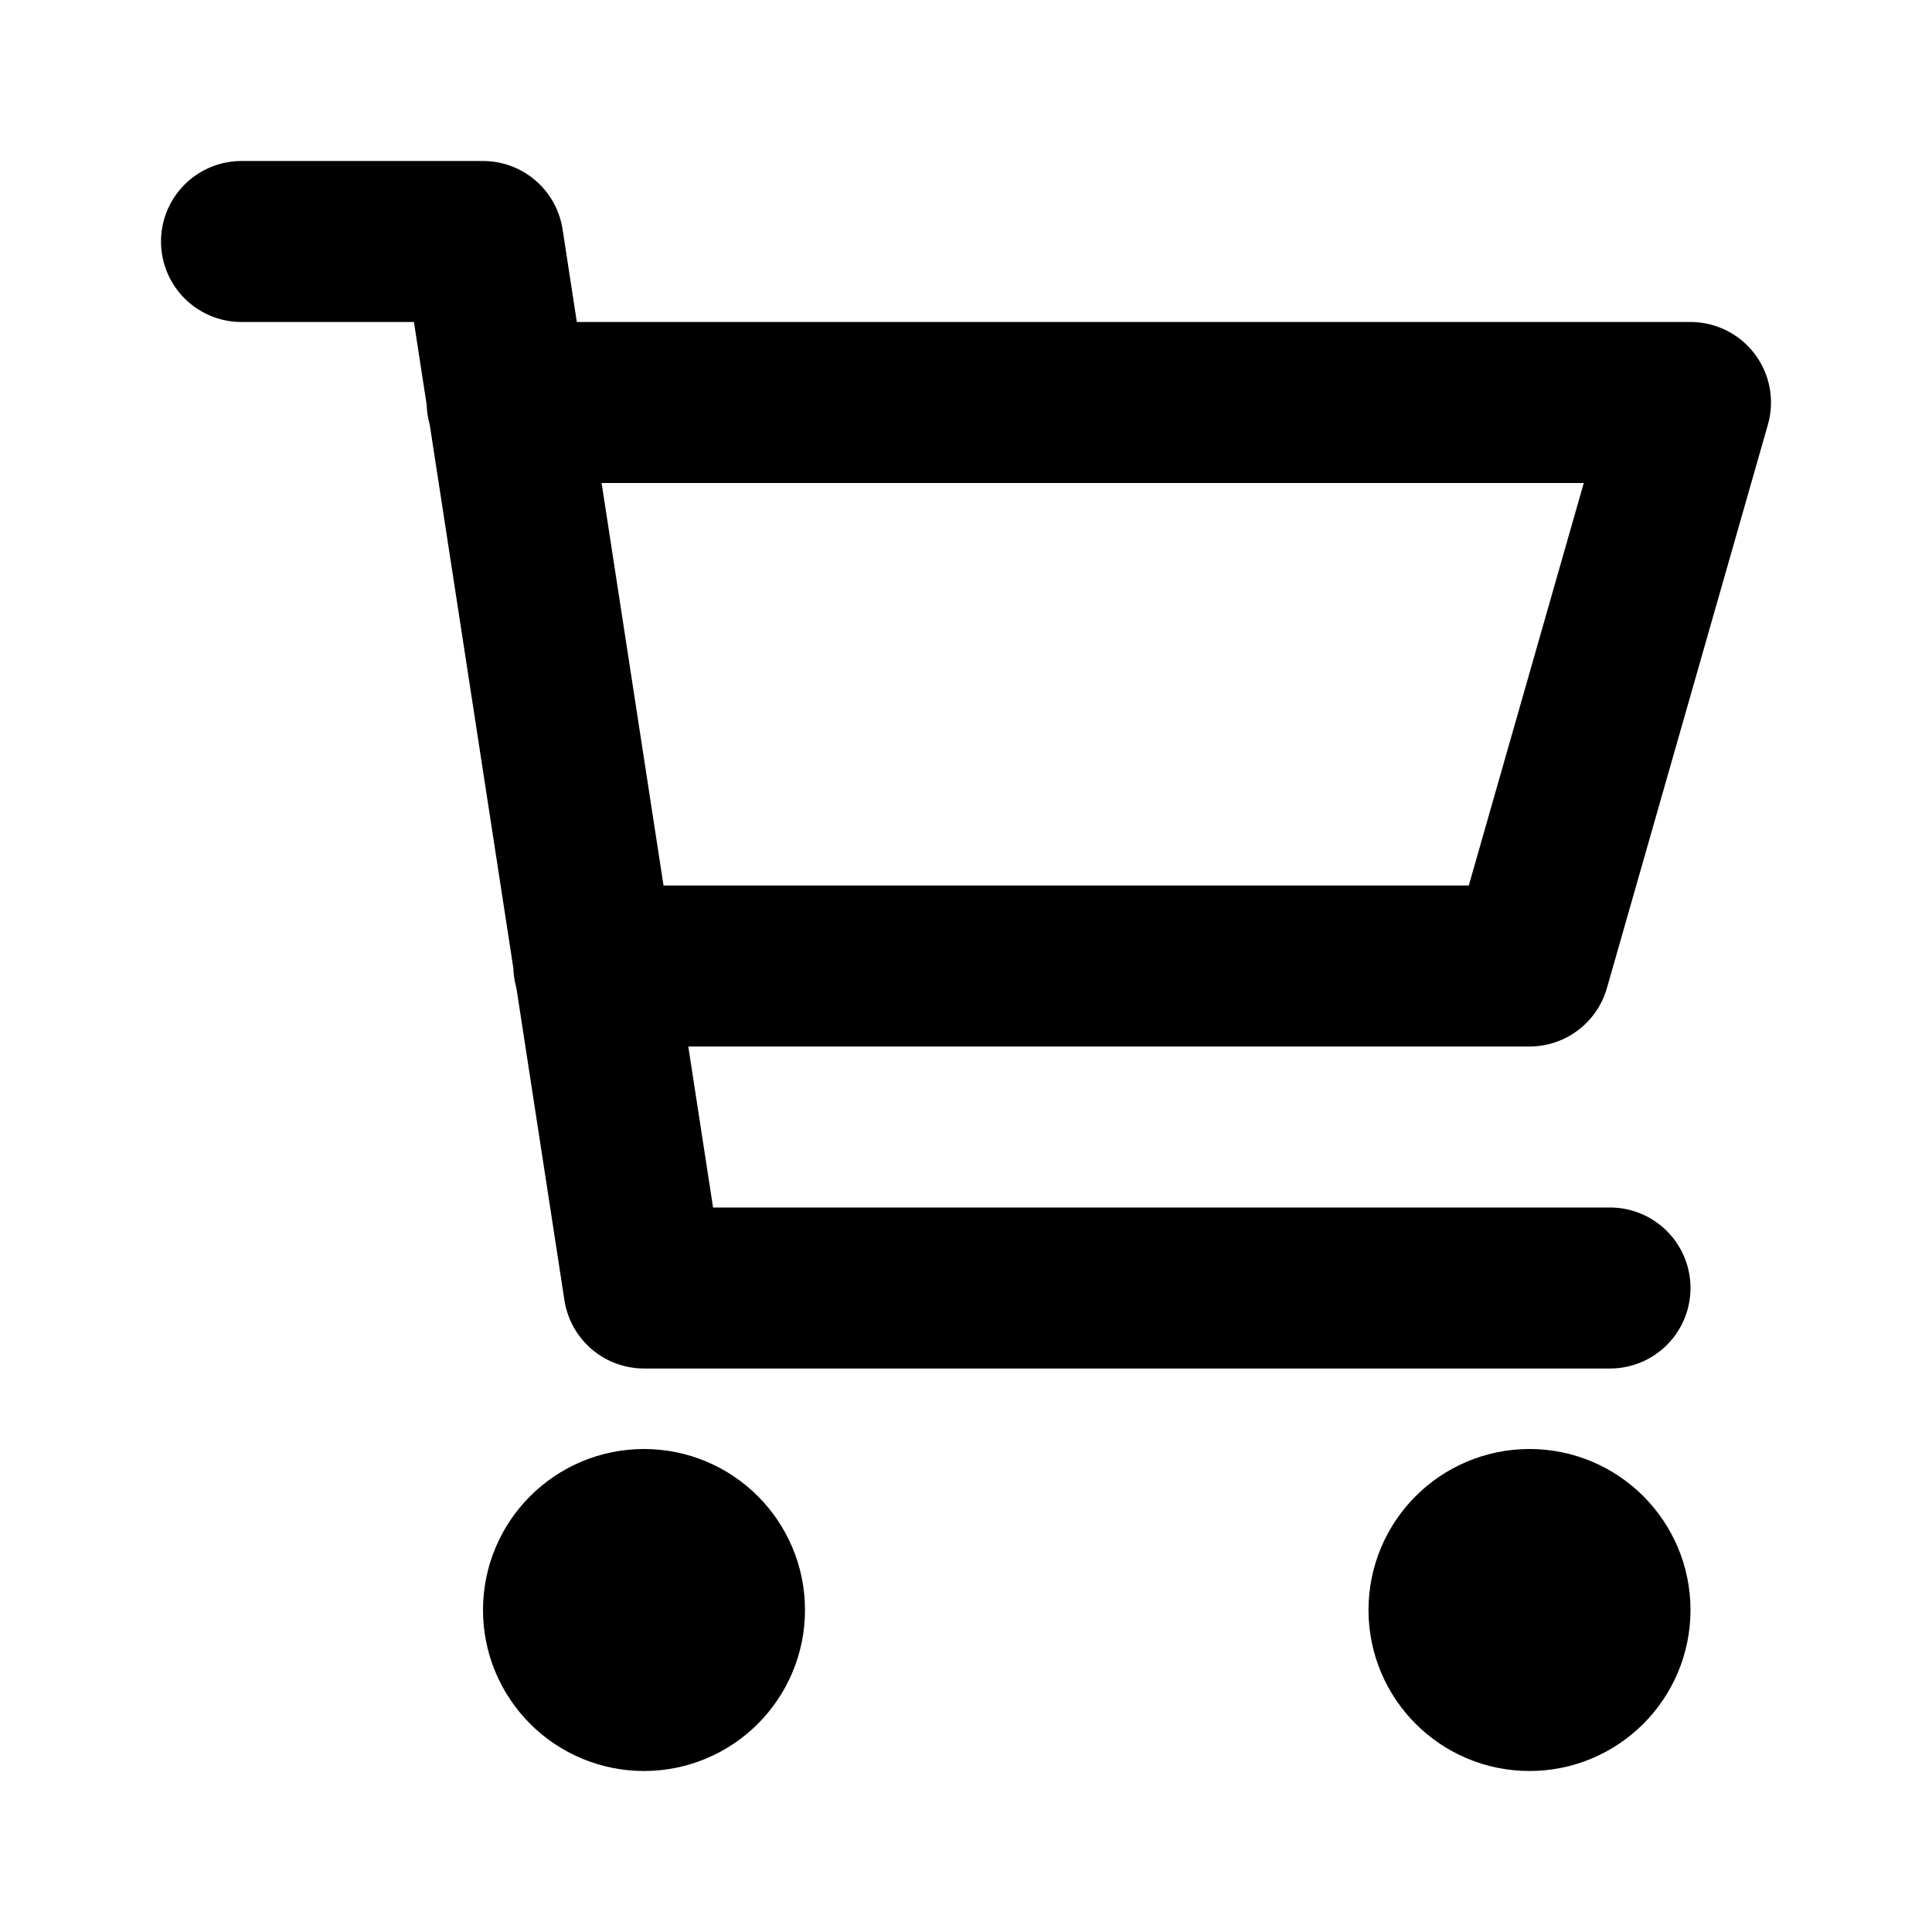
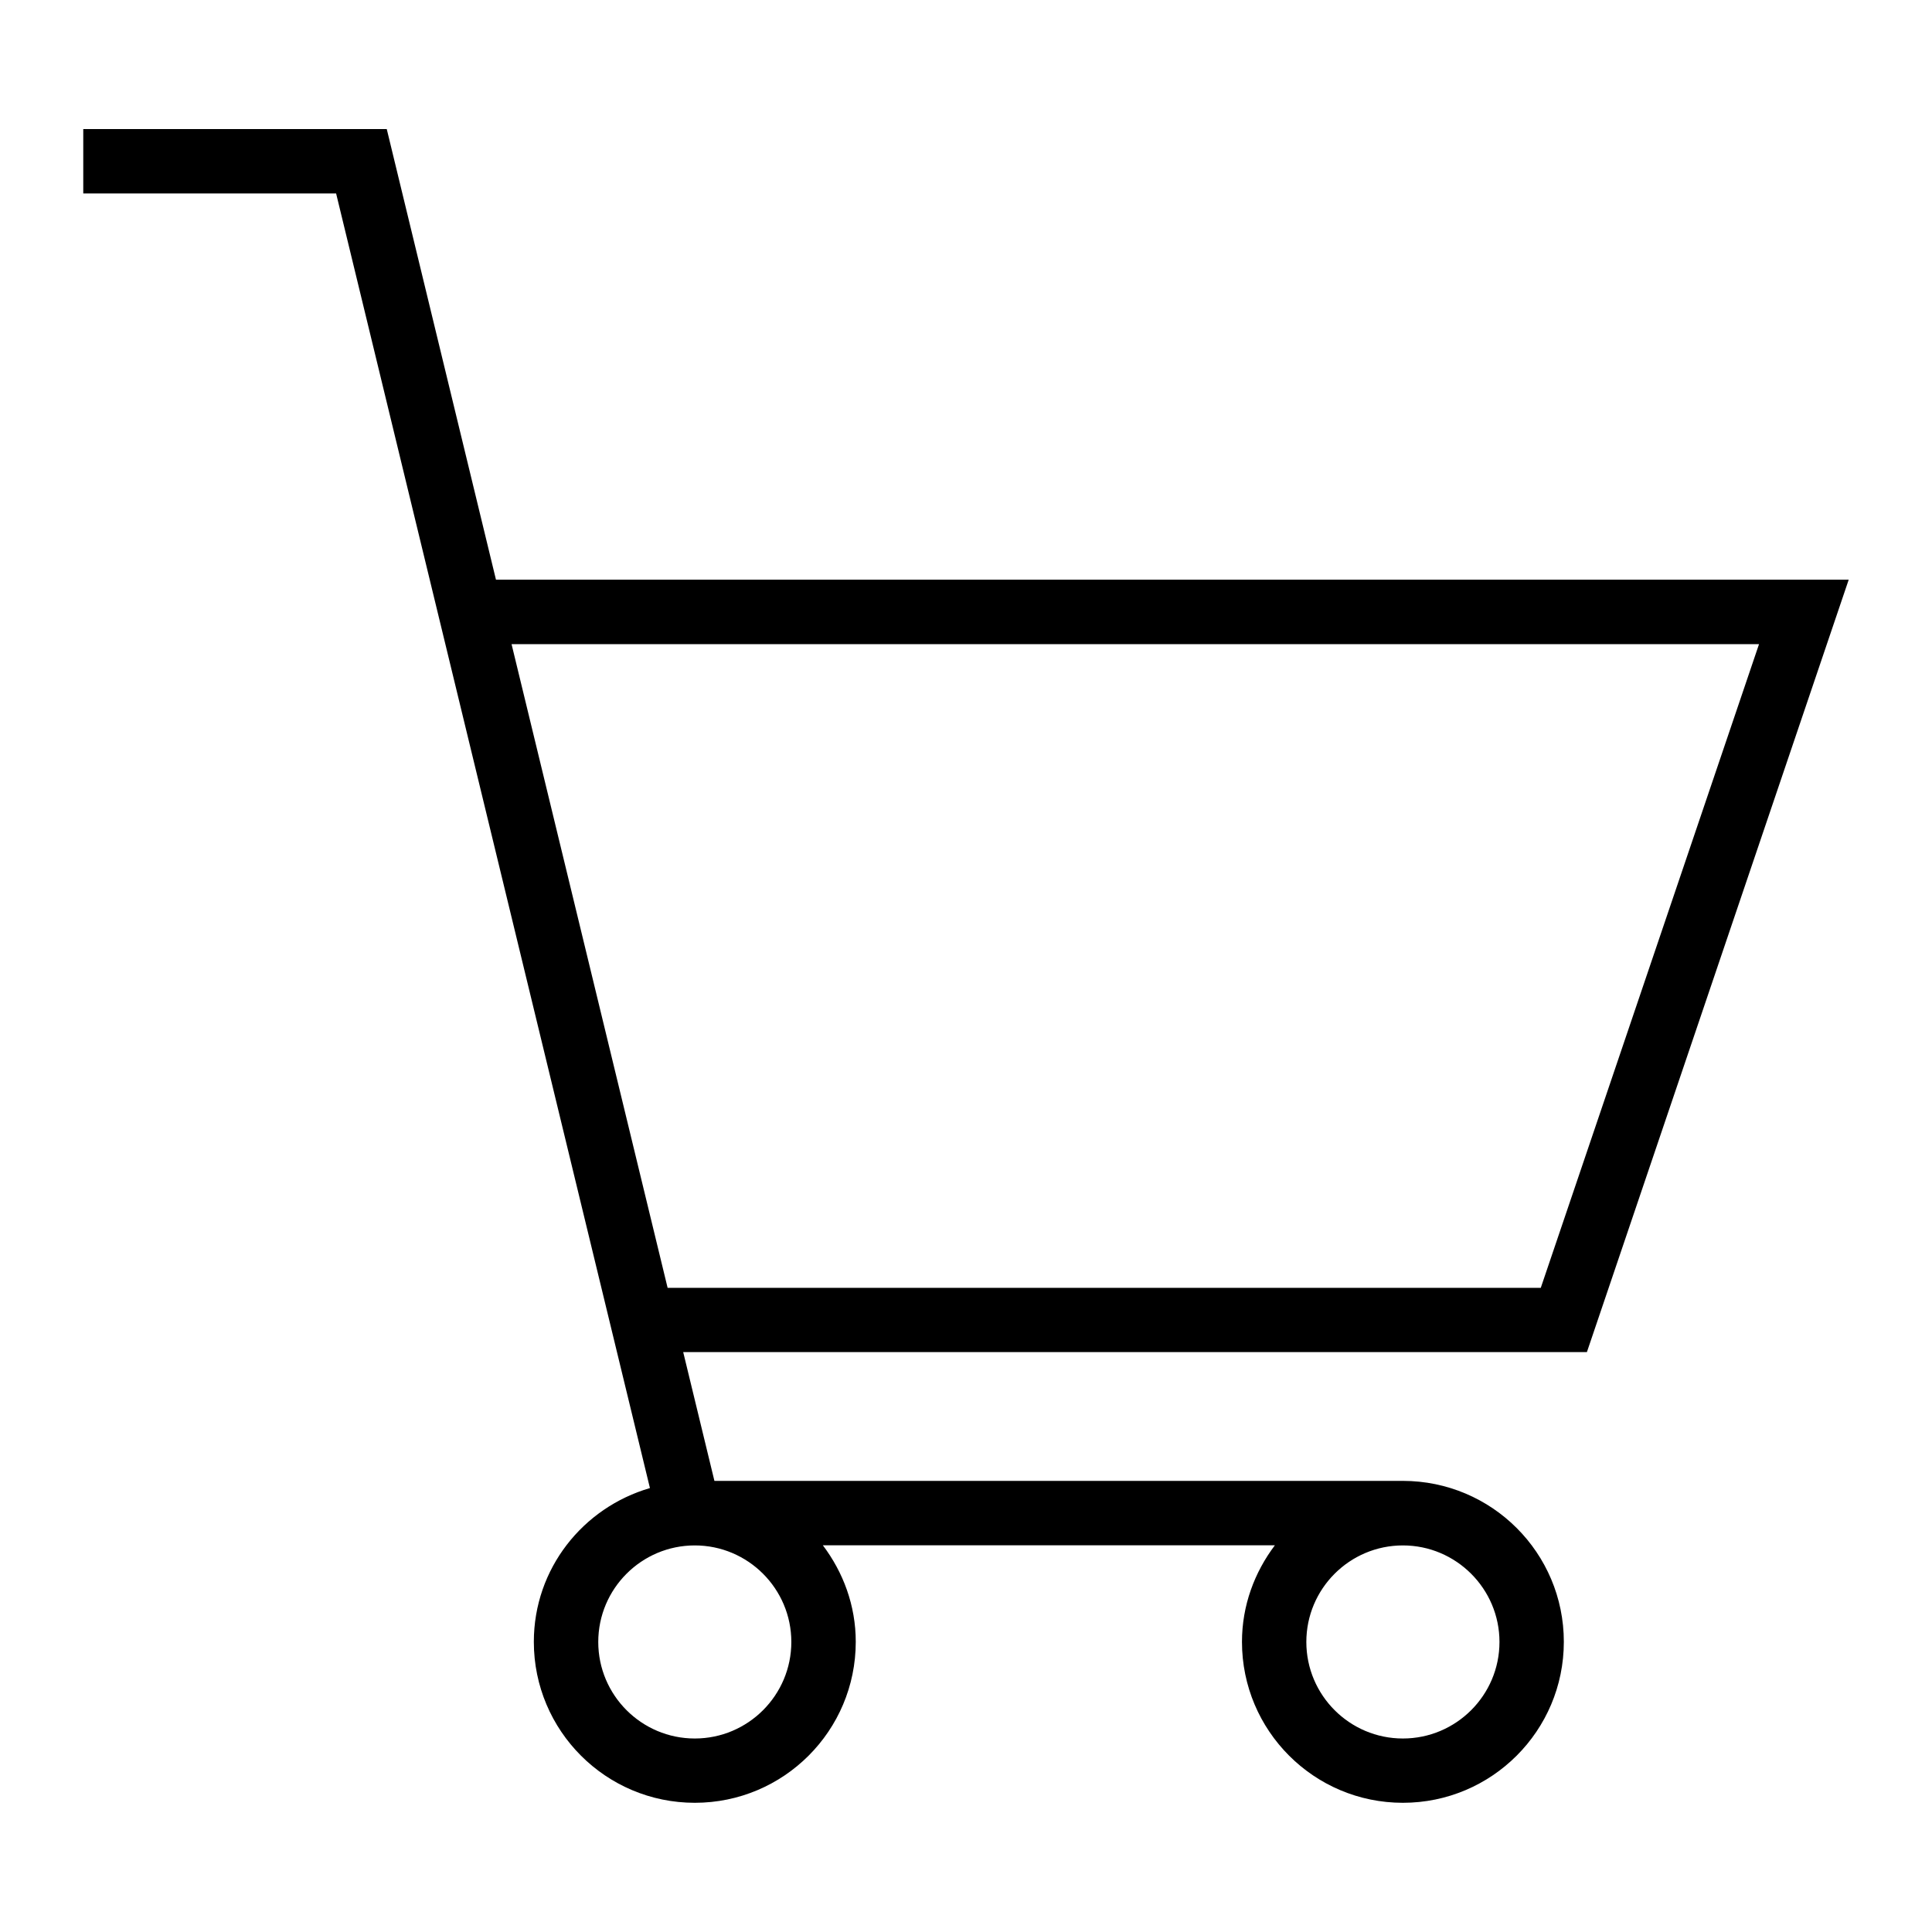
- <svg xmlns="http://www.w3.org/2000/svg" width="800px" height="800px" viewBox="0 0 24 24" fill="none">
-   <path d="M6.3 5H21L19 12H7.377M20 16H8L6 3H3M9 20C9 20.552 8.552 21 8 21C7.448 21 7 20.552 7 20C7 19.448 7.448 19 8 19C8.552 19 9 19.448 9 20ZM20 20C20 20.552 19.552 21 19 21C18.448 21 18 20.552 18 20C18 19.448 18.448 19 19 19C19.552 19 20 19.448 20 20Z" stroke="#000000" stroke-width="2" stroke-linecap="round" stroke-linejoin="round" />
+ <svg xmlns="http://www.w3.org/2000/svg" width="800px" height="800px" viewBox="0 0 32 32" version="1.1">
+   <g id="icomoon-ignore">
+ </g>
+   <path d="M30.622 9.602h-22.407l-1.809-7.464h-5.027v1.066h4.188l5.198 21.443c-1.108 0.323-1.923 1.334-1.923 2.547 0 1.472 1.193 2.666 2.666 2.666s2.666-1.194 2.666-2.666c0-0.603-0.208-1.153-0.545-1.599h7.487c-0.337 0.446-0.545 0.997-0.545 1.599 0 1.472 1.193 2.666 2.665 2.666s2.666-1.194 2.666-2.666c0-1.473-1.193-2.665-2.666-2.666v0h-11.403l-0.517-2.133h14.968l4.337-12.795zM13.107 27.196c0 0.882-0.717 1.599-1.599 1.599s-1.599-0.717-1.599-1.599c0-0.882 0.717-1.599 1.599-1.599s1.599 0.718 1.599 1.599zM24.836 27.196c0 0.882-0.718 1.599-1.6 1.599s-1.599-0.717-1.599-1.599c0-0.882 0.717-1.599 1.599-1.599 0.882 0 1.6 0.718 1.6 1.599zM11.058 21.331l-2.585-10.662h20.662l-3.615 10.662h-14.462z" fill="#000000">
+ 
+ </path>
</svg>
